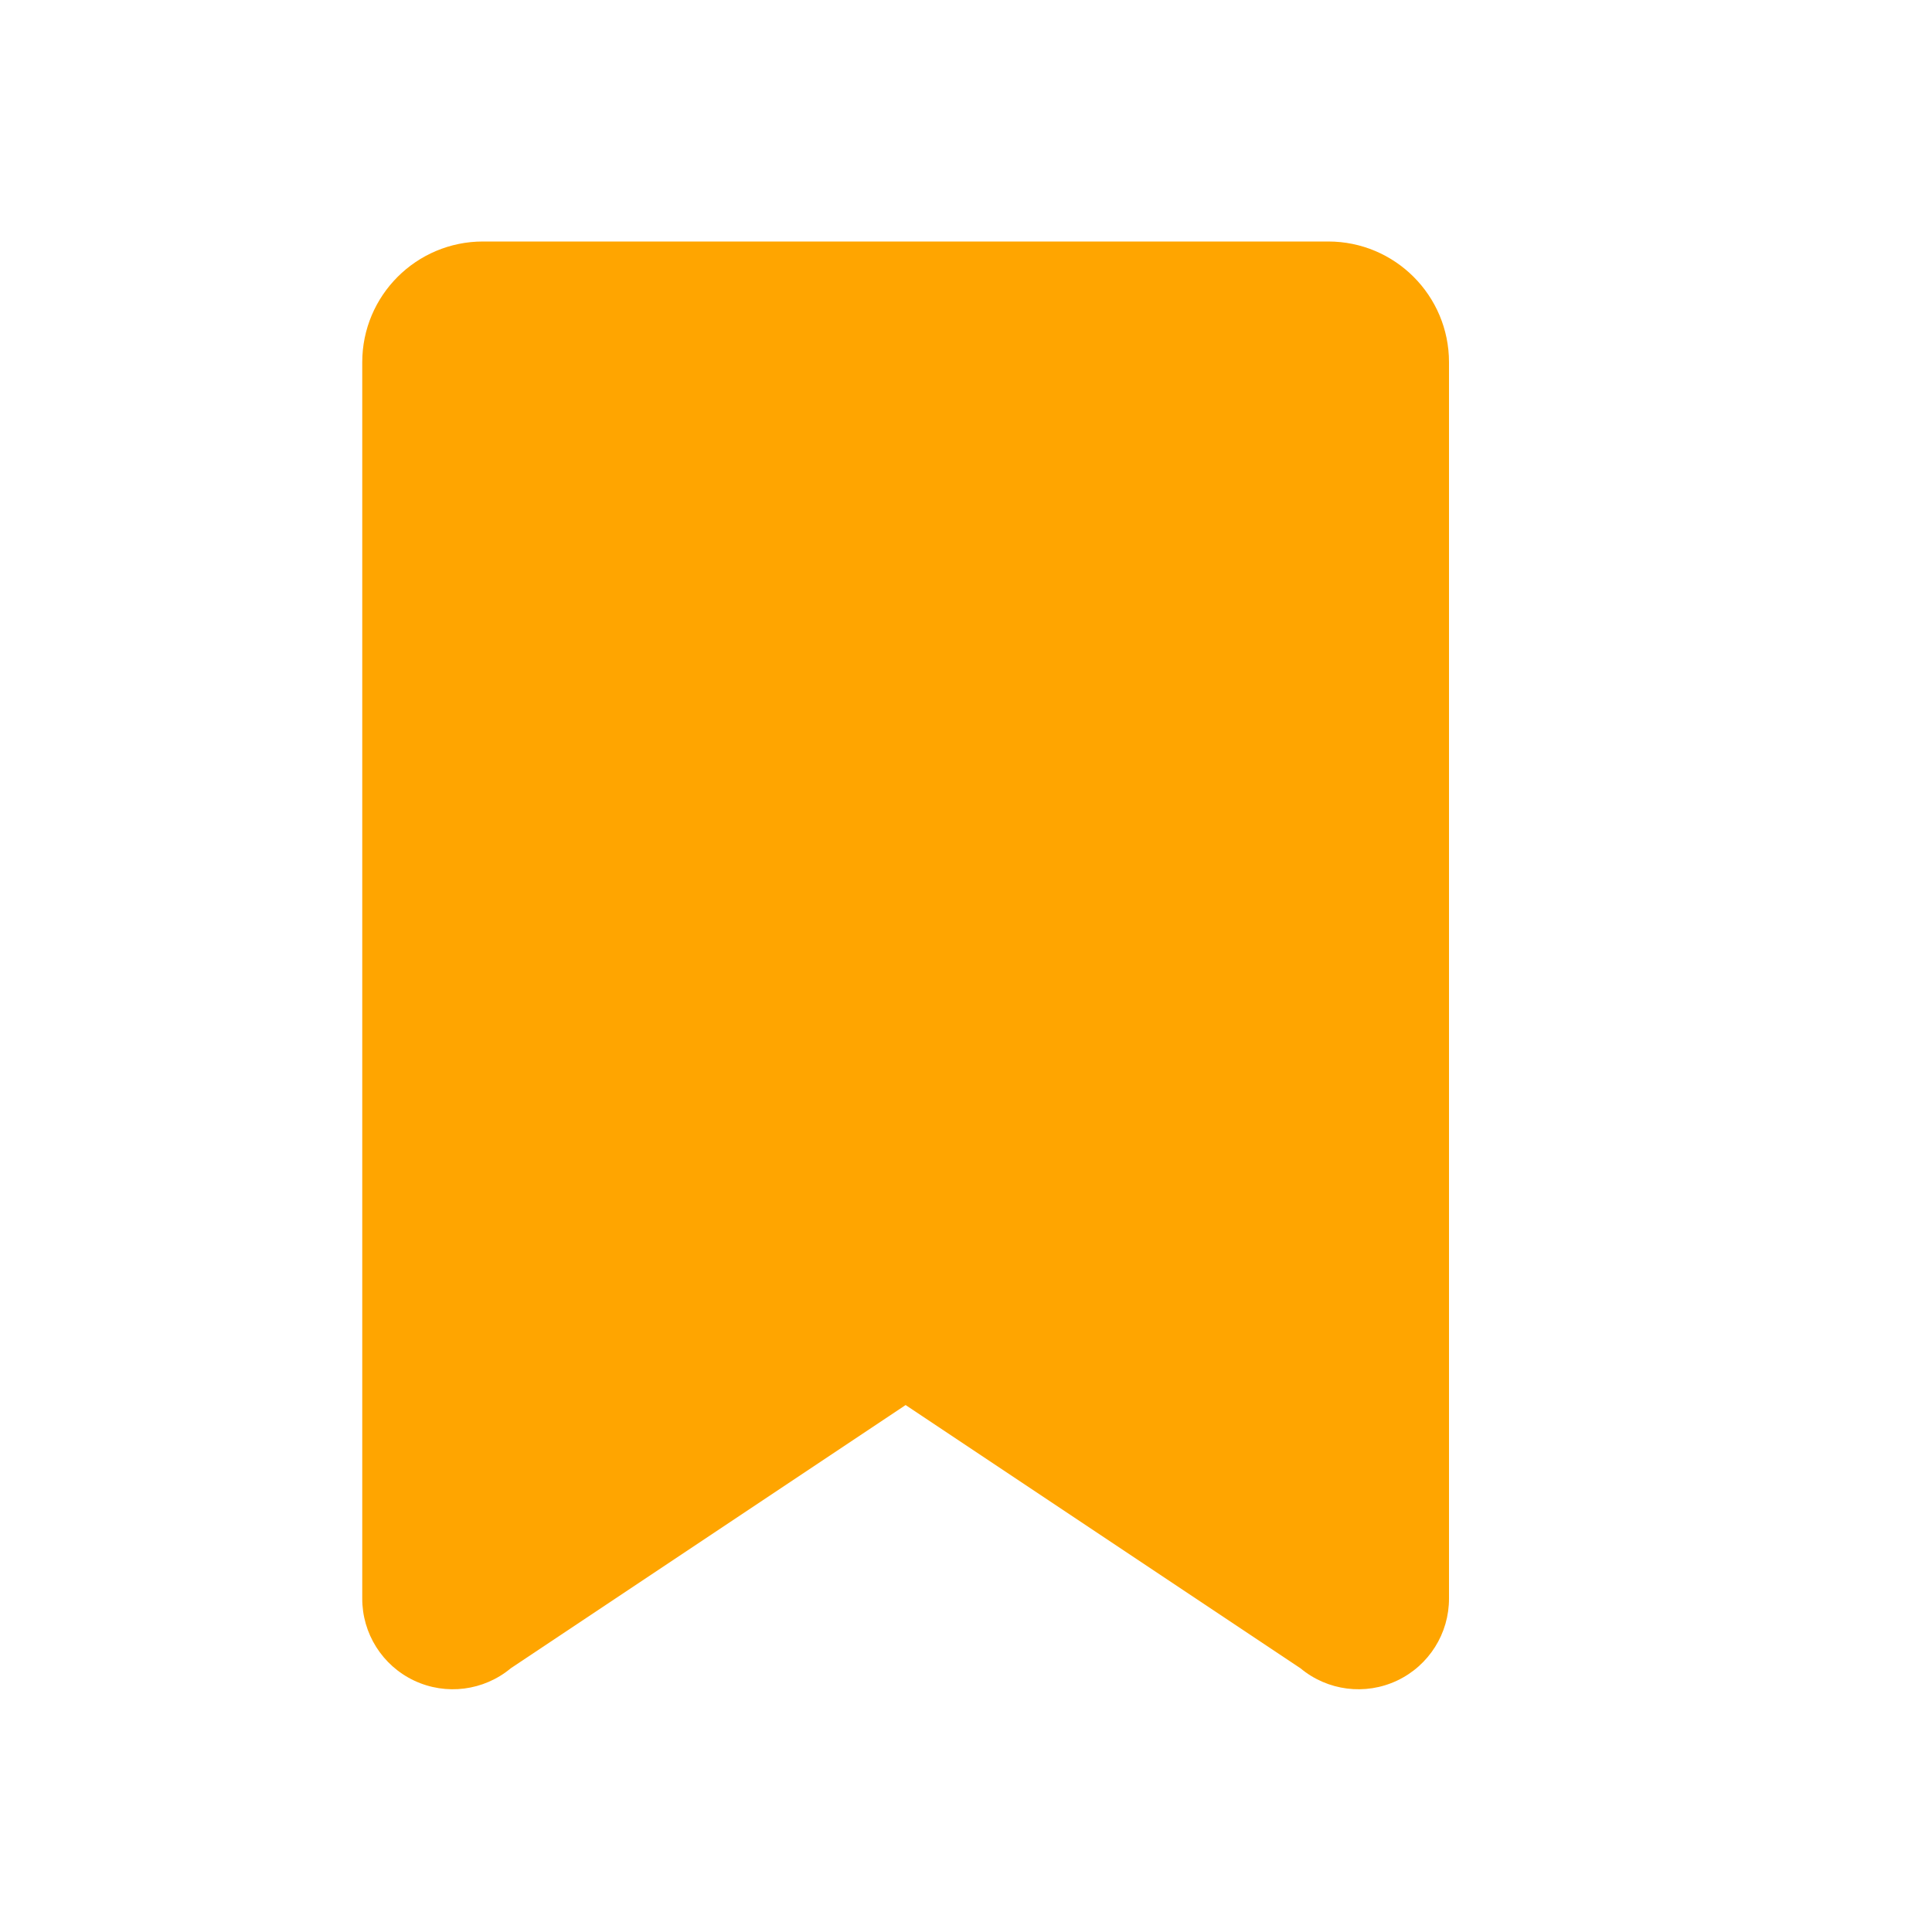
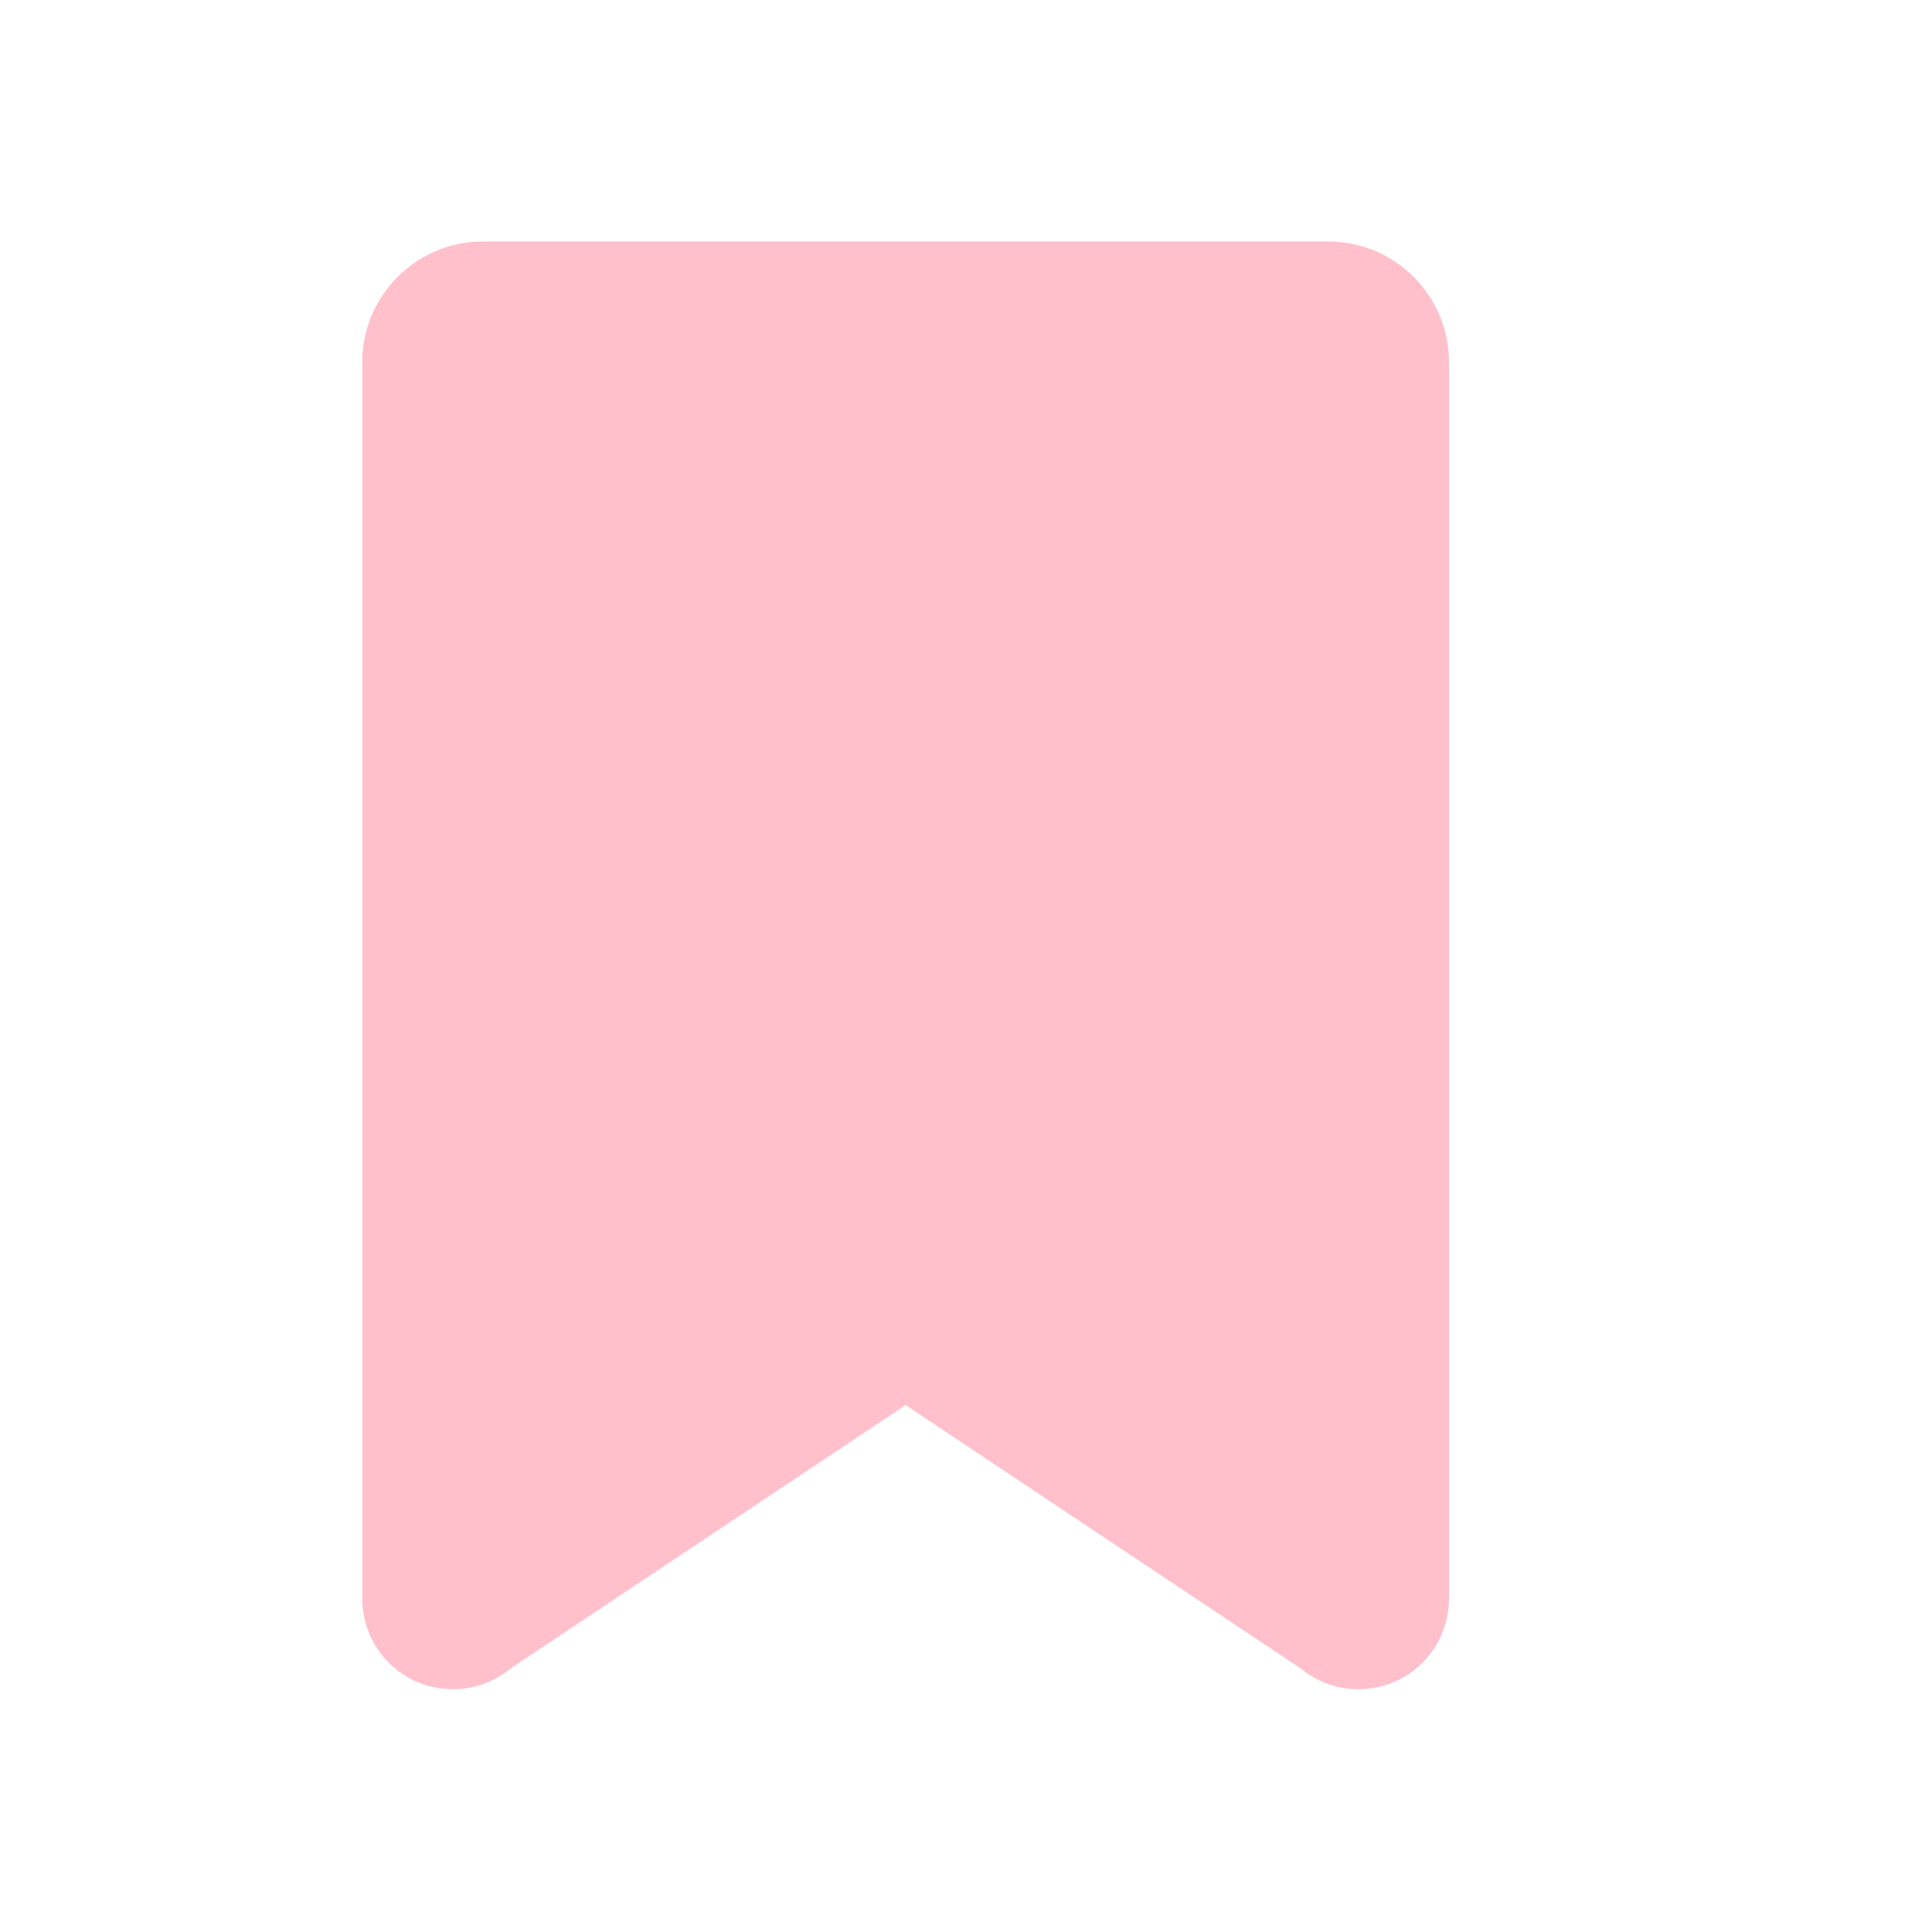
- <svg xmlns="http://www.w3.org/2000/svg" viewBox="0 0 16 16" fill="orange">
+ <svg xmlns="http://www.w3.org/2000/svg" viewBox="0 0 16 16" fill="pink">
  <path d="M4 2a1 1 0 0 0-1 1v10.236a.75.75 0 0 0 1.23.58l3.27-2.18 3.27 2.18a.75.75 0 0 0 1.23-.58V3a1 1 0 0 0-1-1H4Z" />
</svg>
